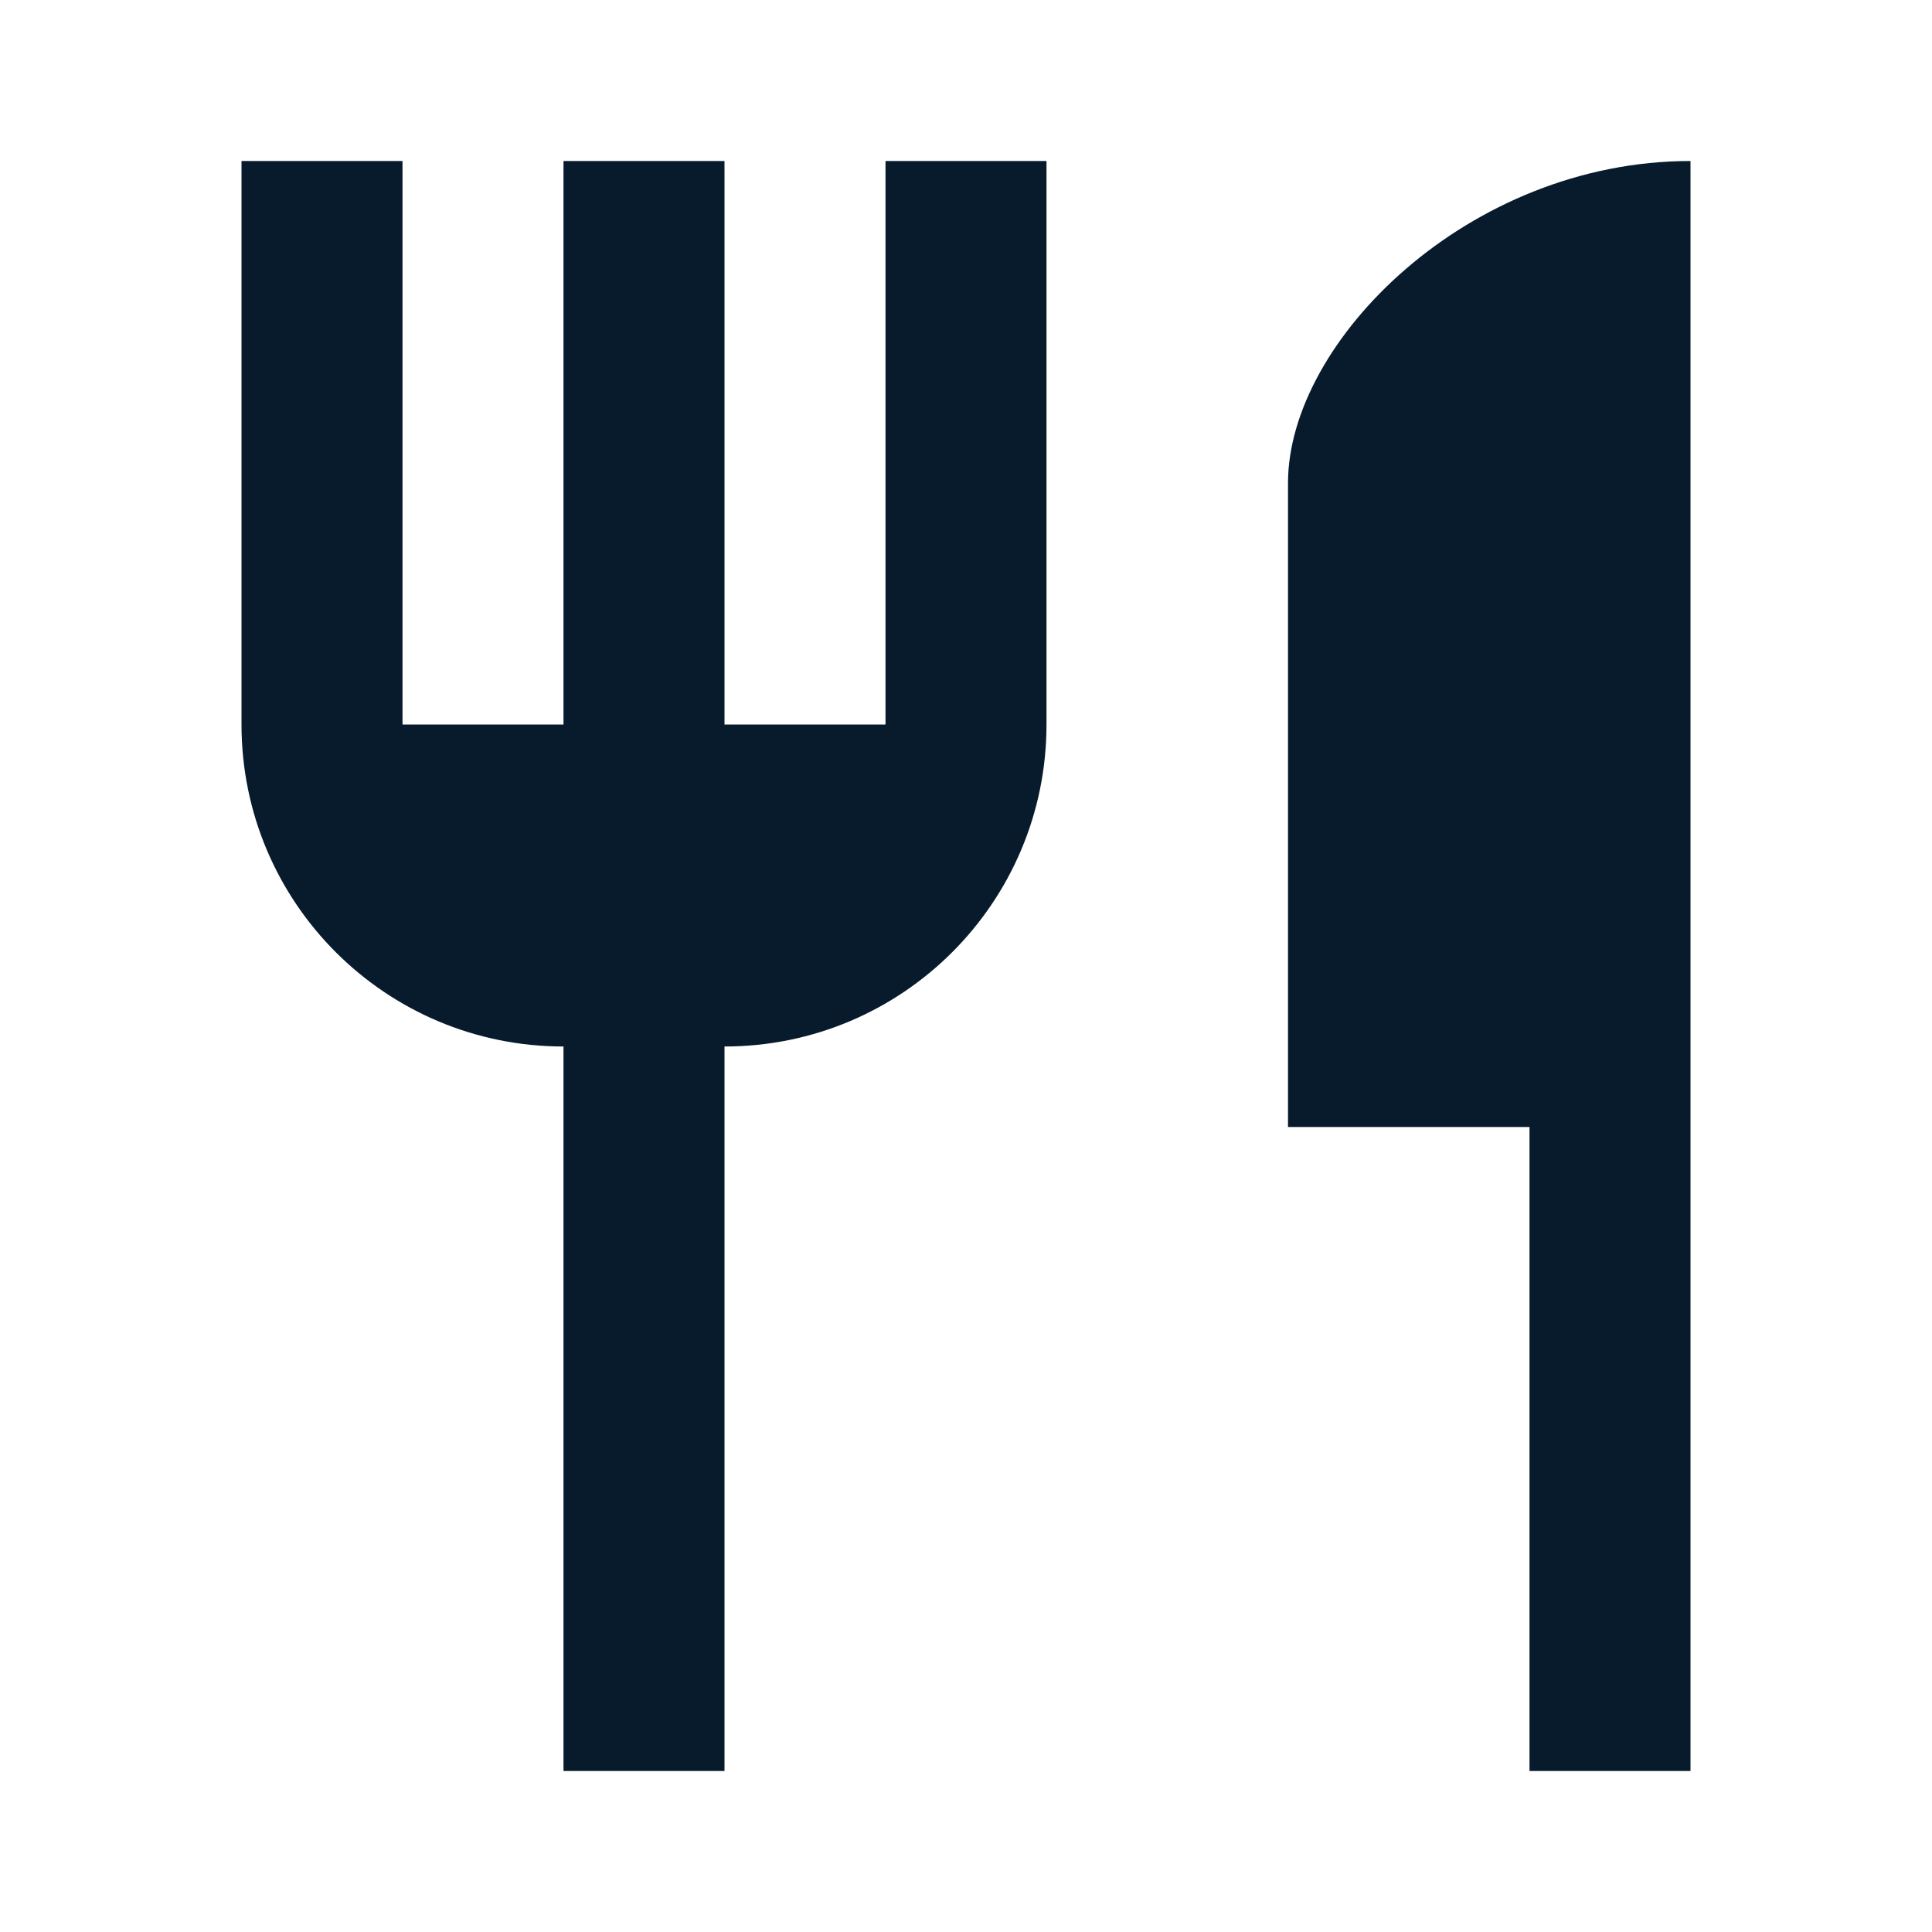
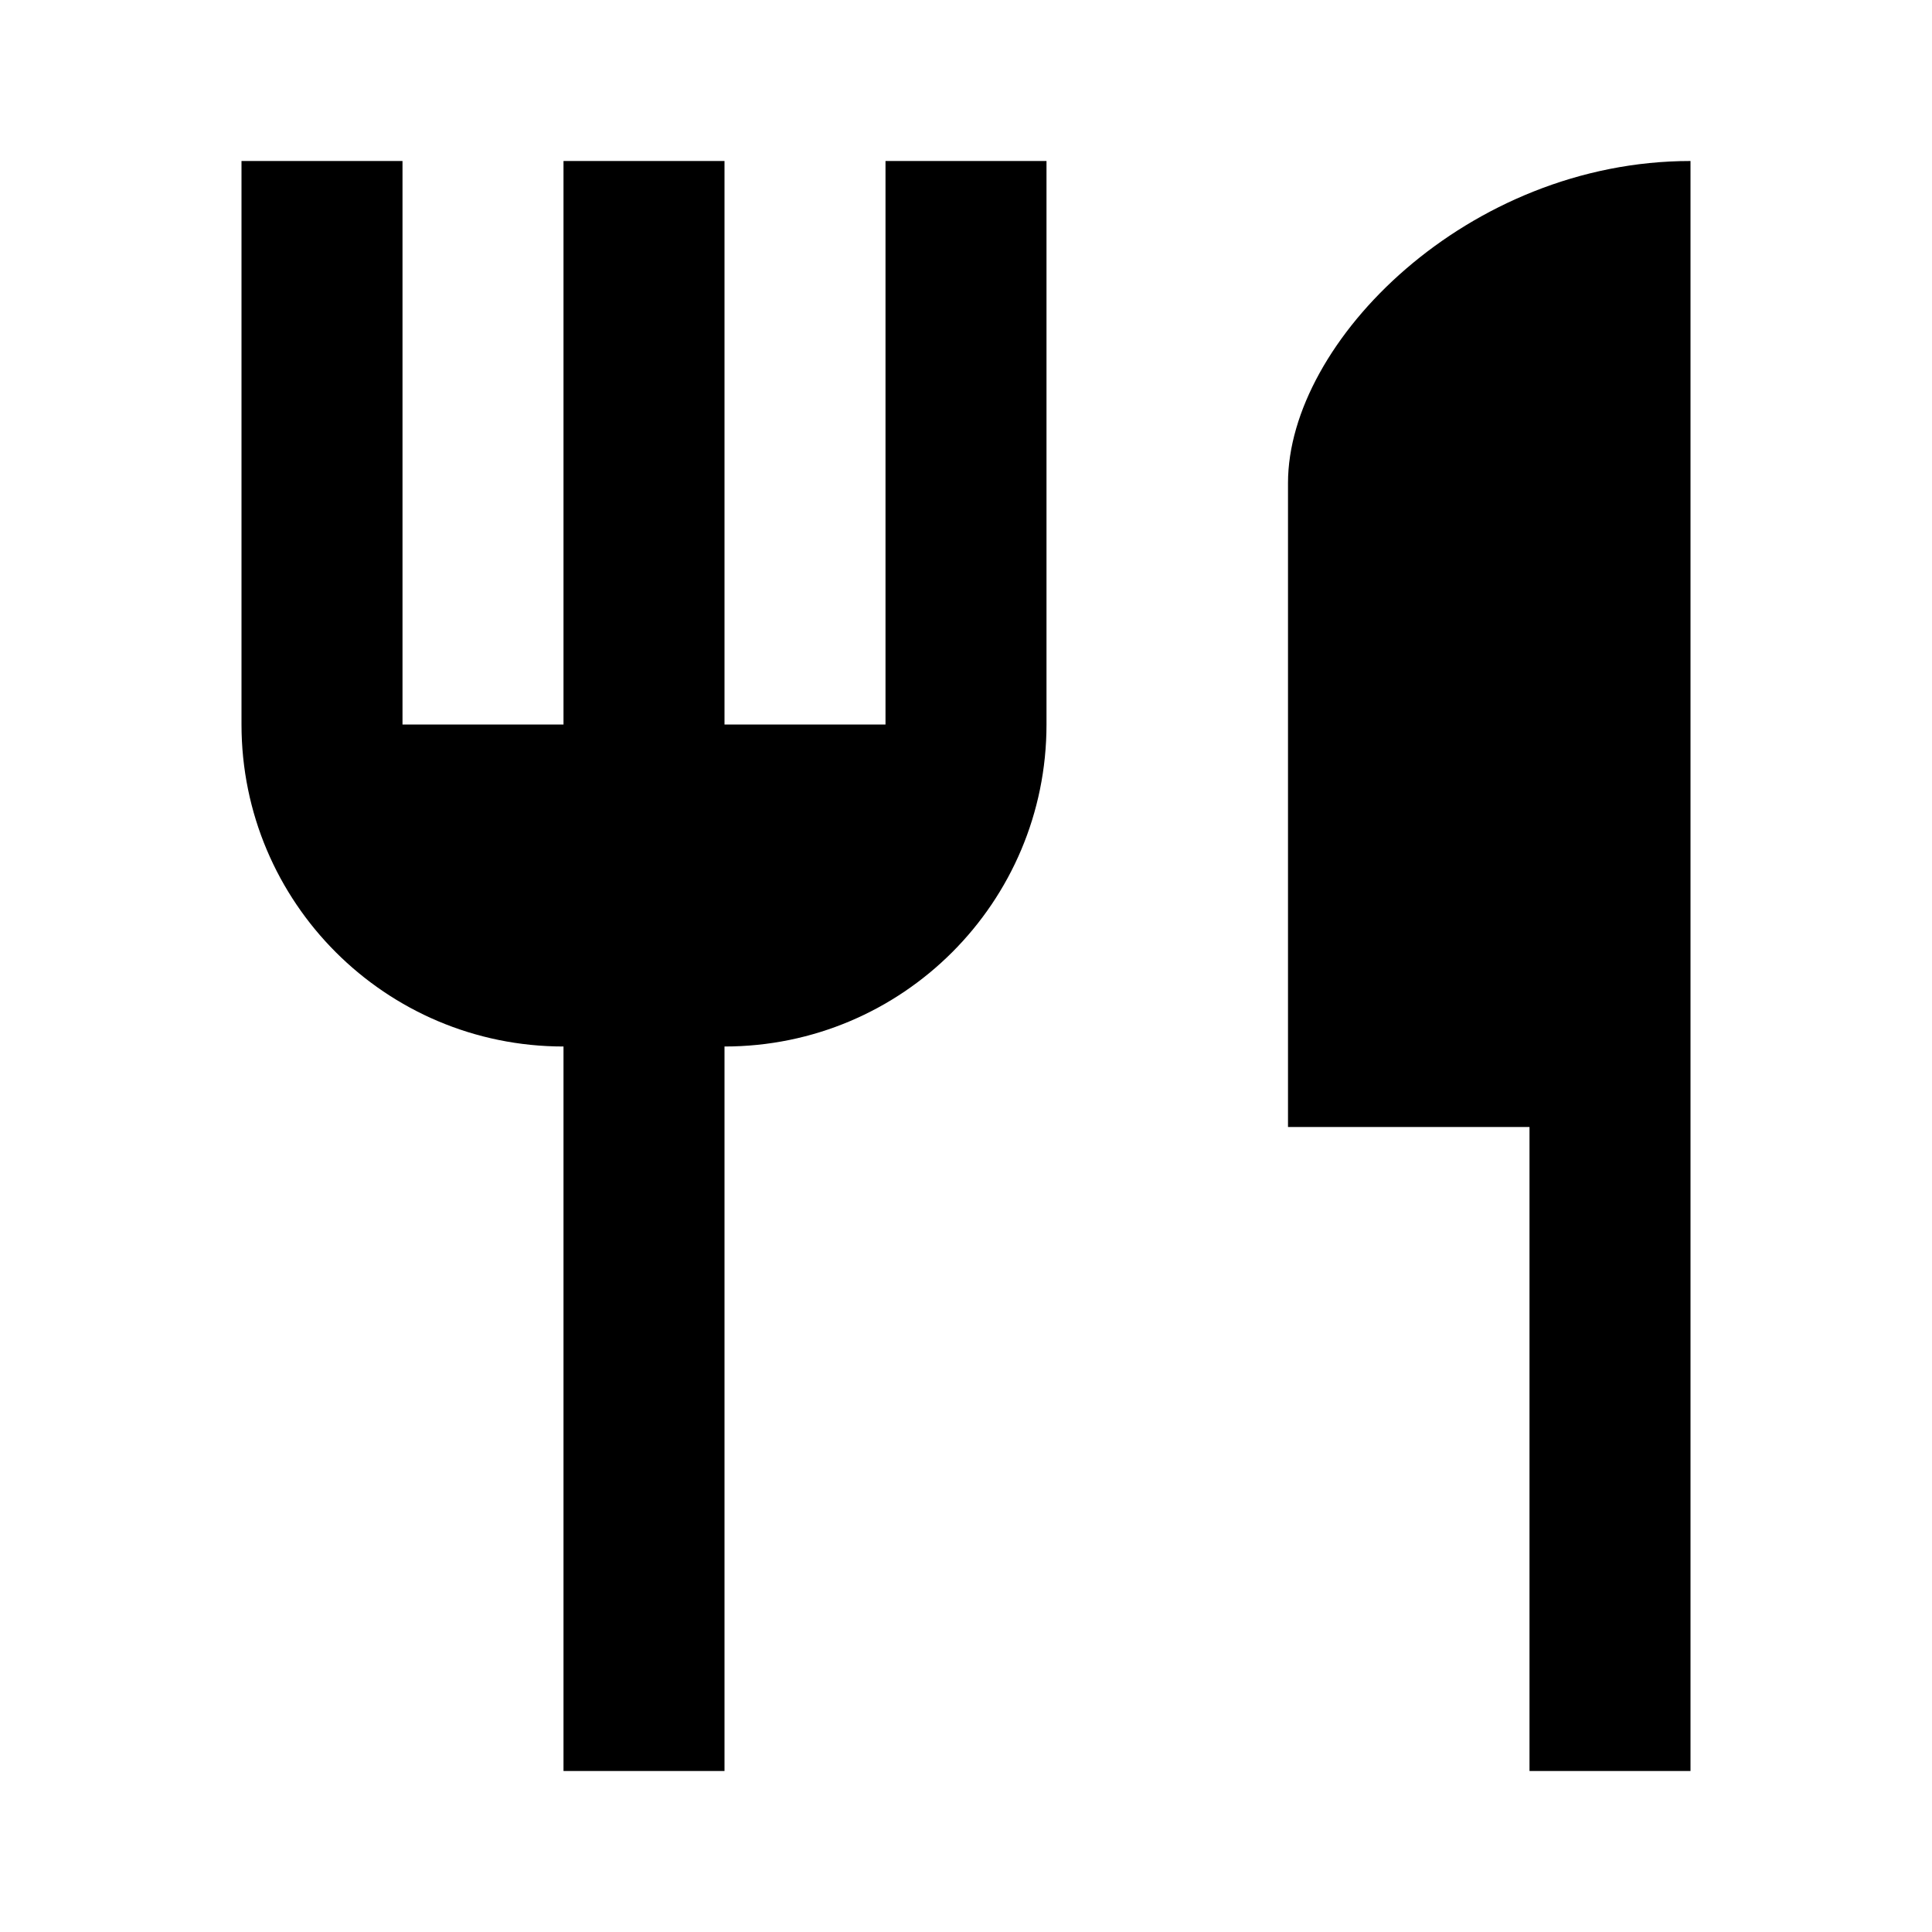
<svg xmlns="http://www.w3.org/2000/svg" width="24" height="24" viewBox="0 0 24 24" fill="none">
-   <path d="M16 6V14H19V22H21V2C18.24 2 16 4.24 16 6ZM11 9H9V2H7V9H5V2H3V9C3 11.21 4.79 13 7 13V22H9V13C11.21 13 13 11.21 13 9V2H11V9Z" fill="#081B2C" />
+   <path d="M16 6V14H19V22H21V2C18.24 2 16 4.24 16 6ZM11 9H9V2H7V9H5V2H3V9C3 11.21 4.79 13 7 13V22H9V13C11.21 13 13 11.21 13 9V2H11V9Z" fill="currentColor" />
</svg>
